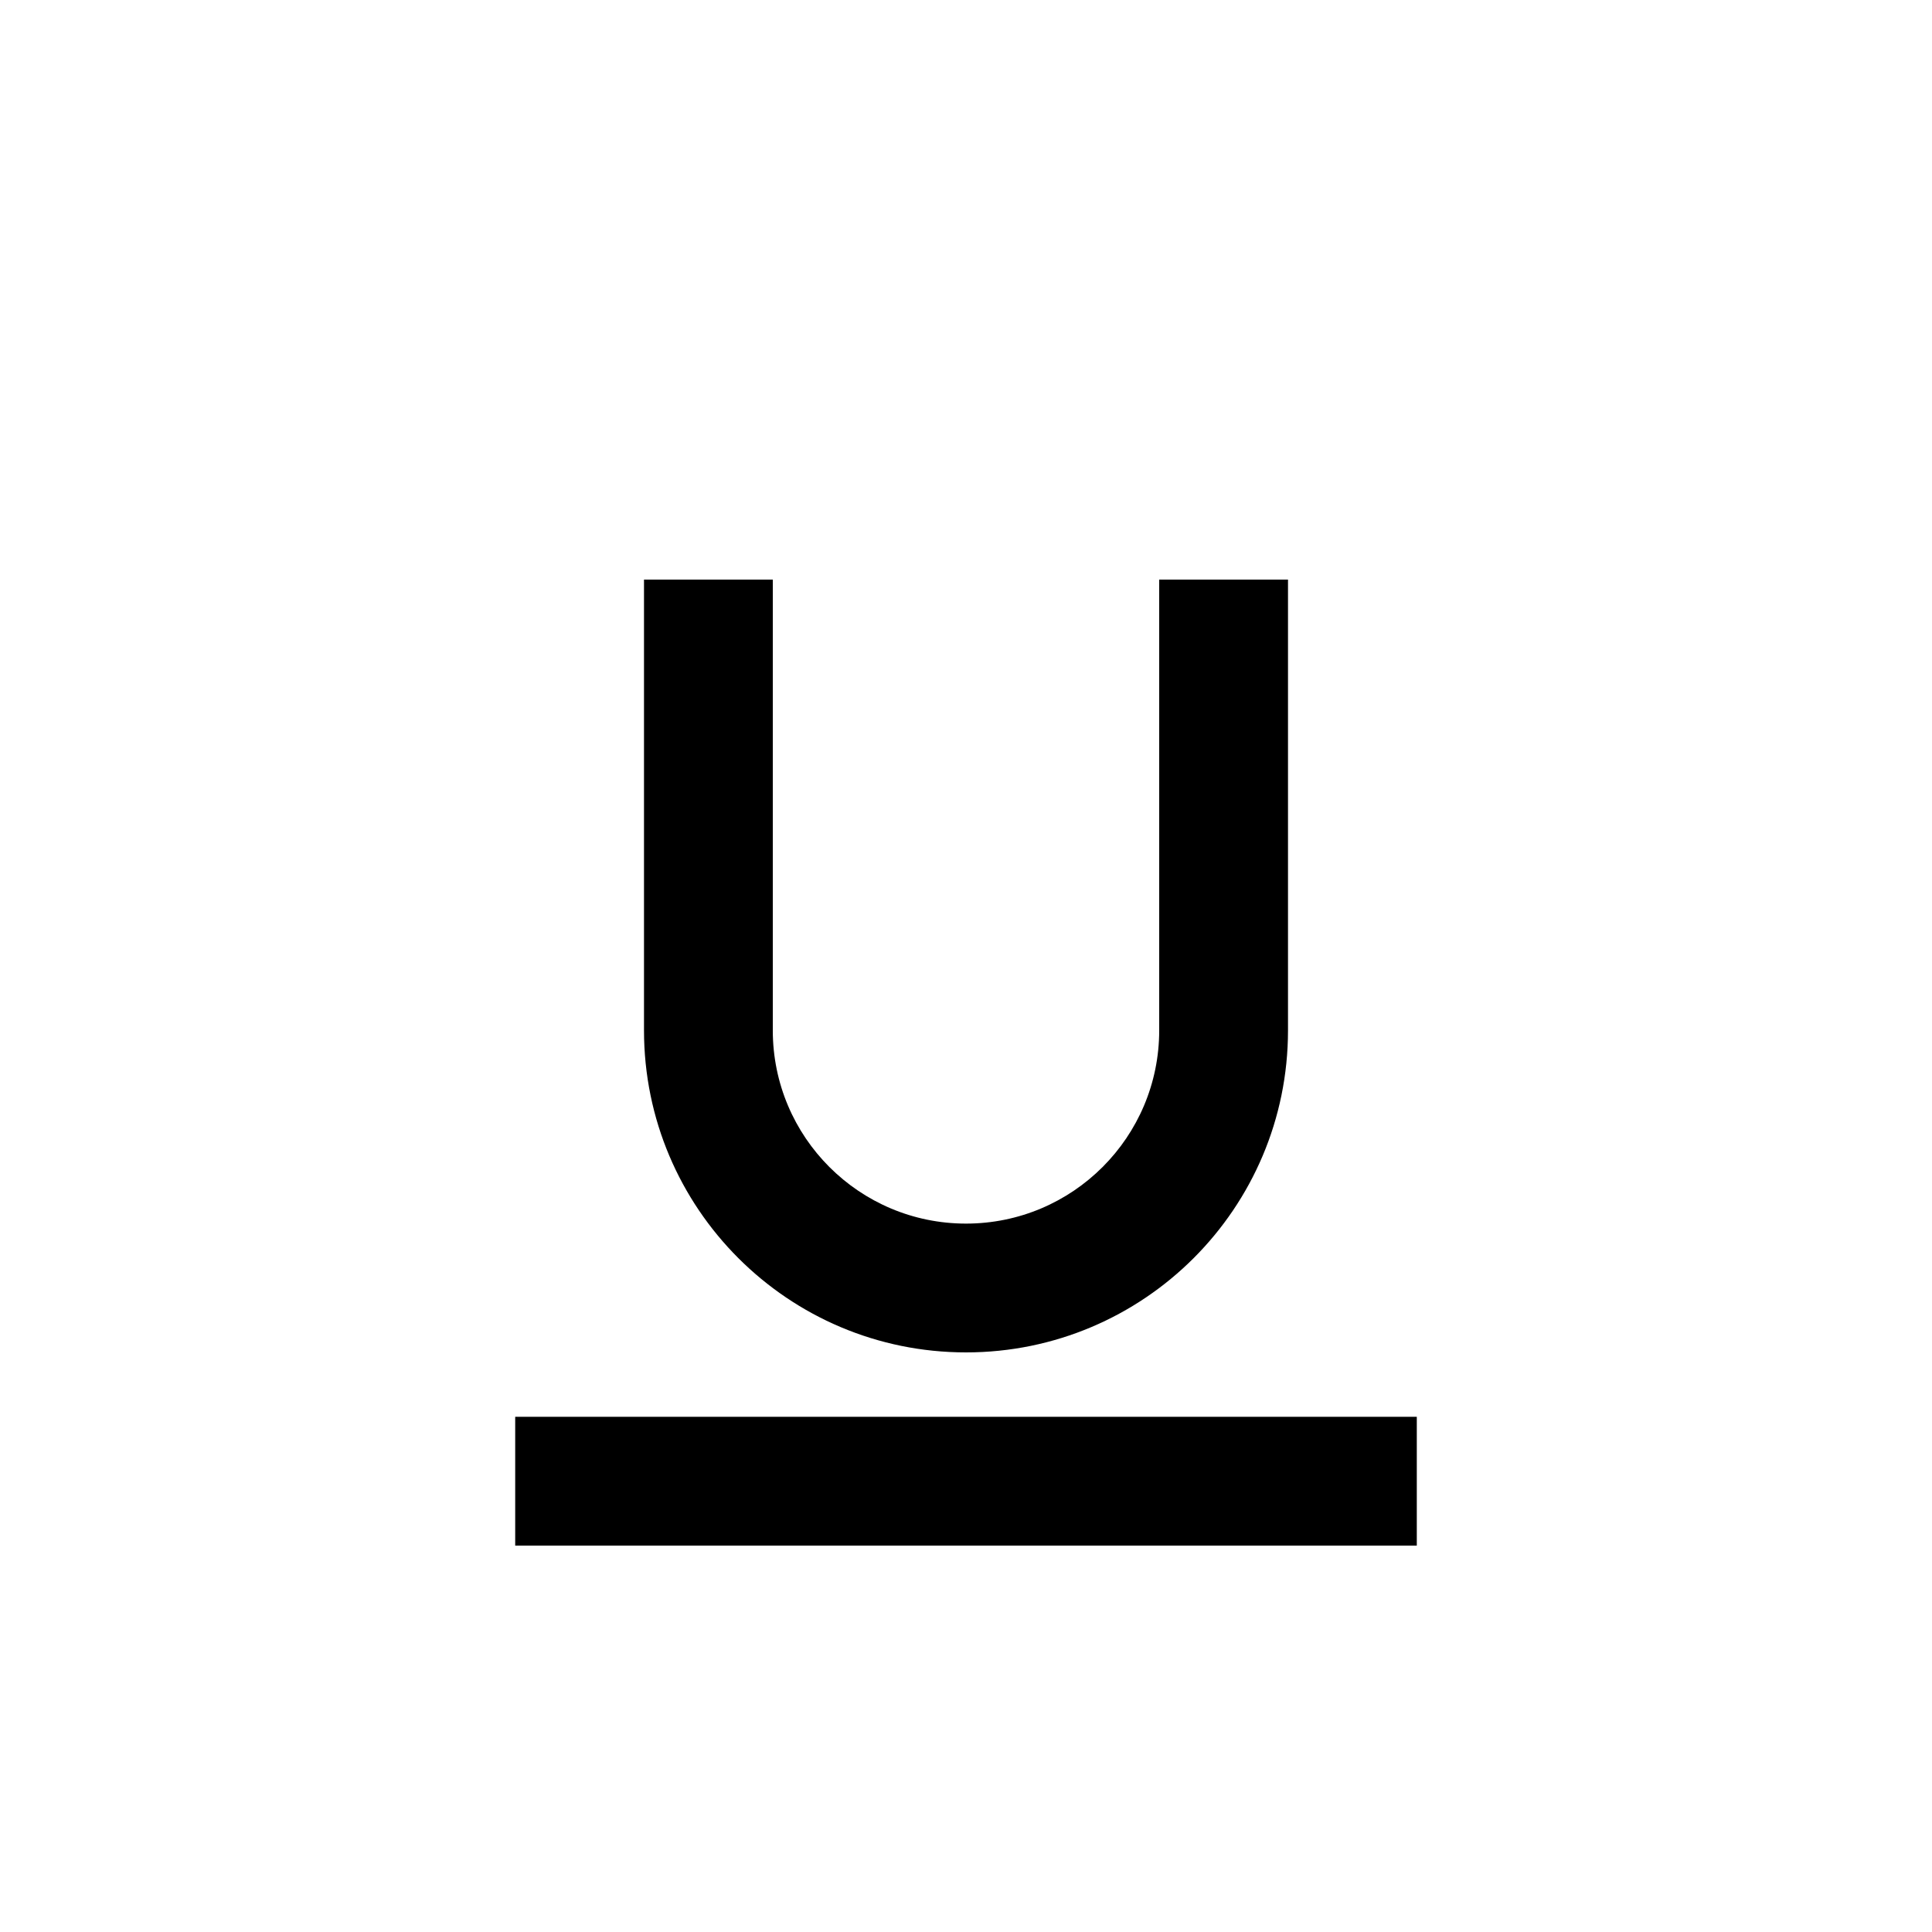
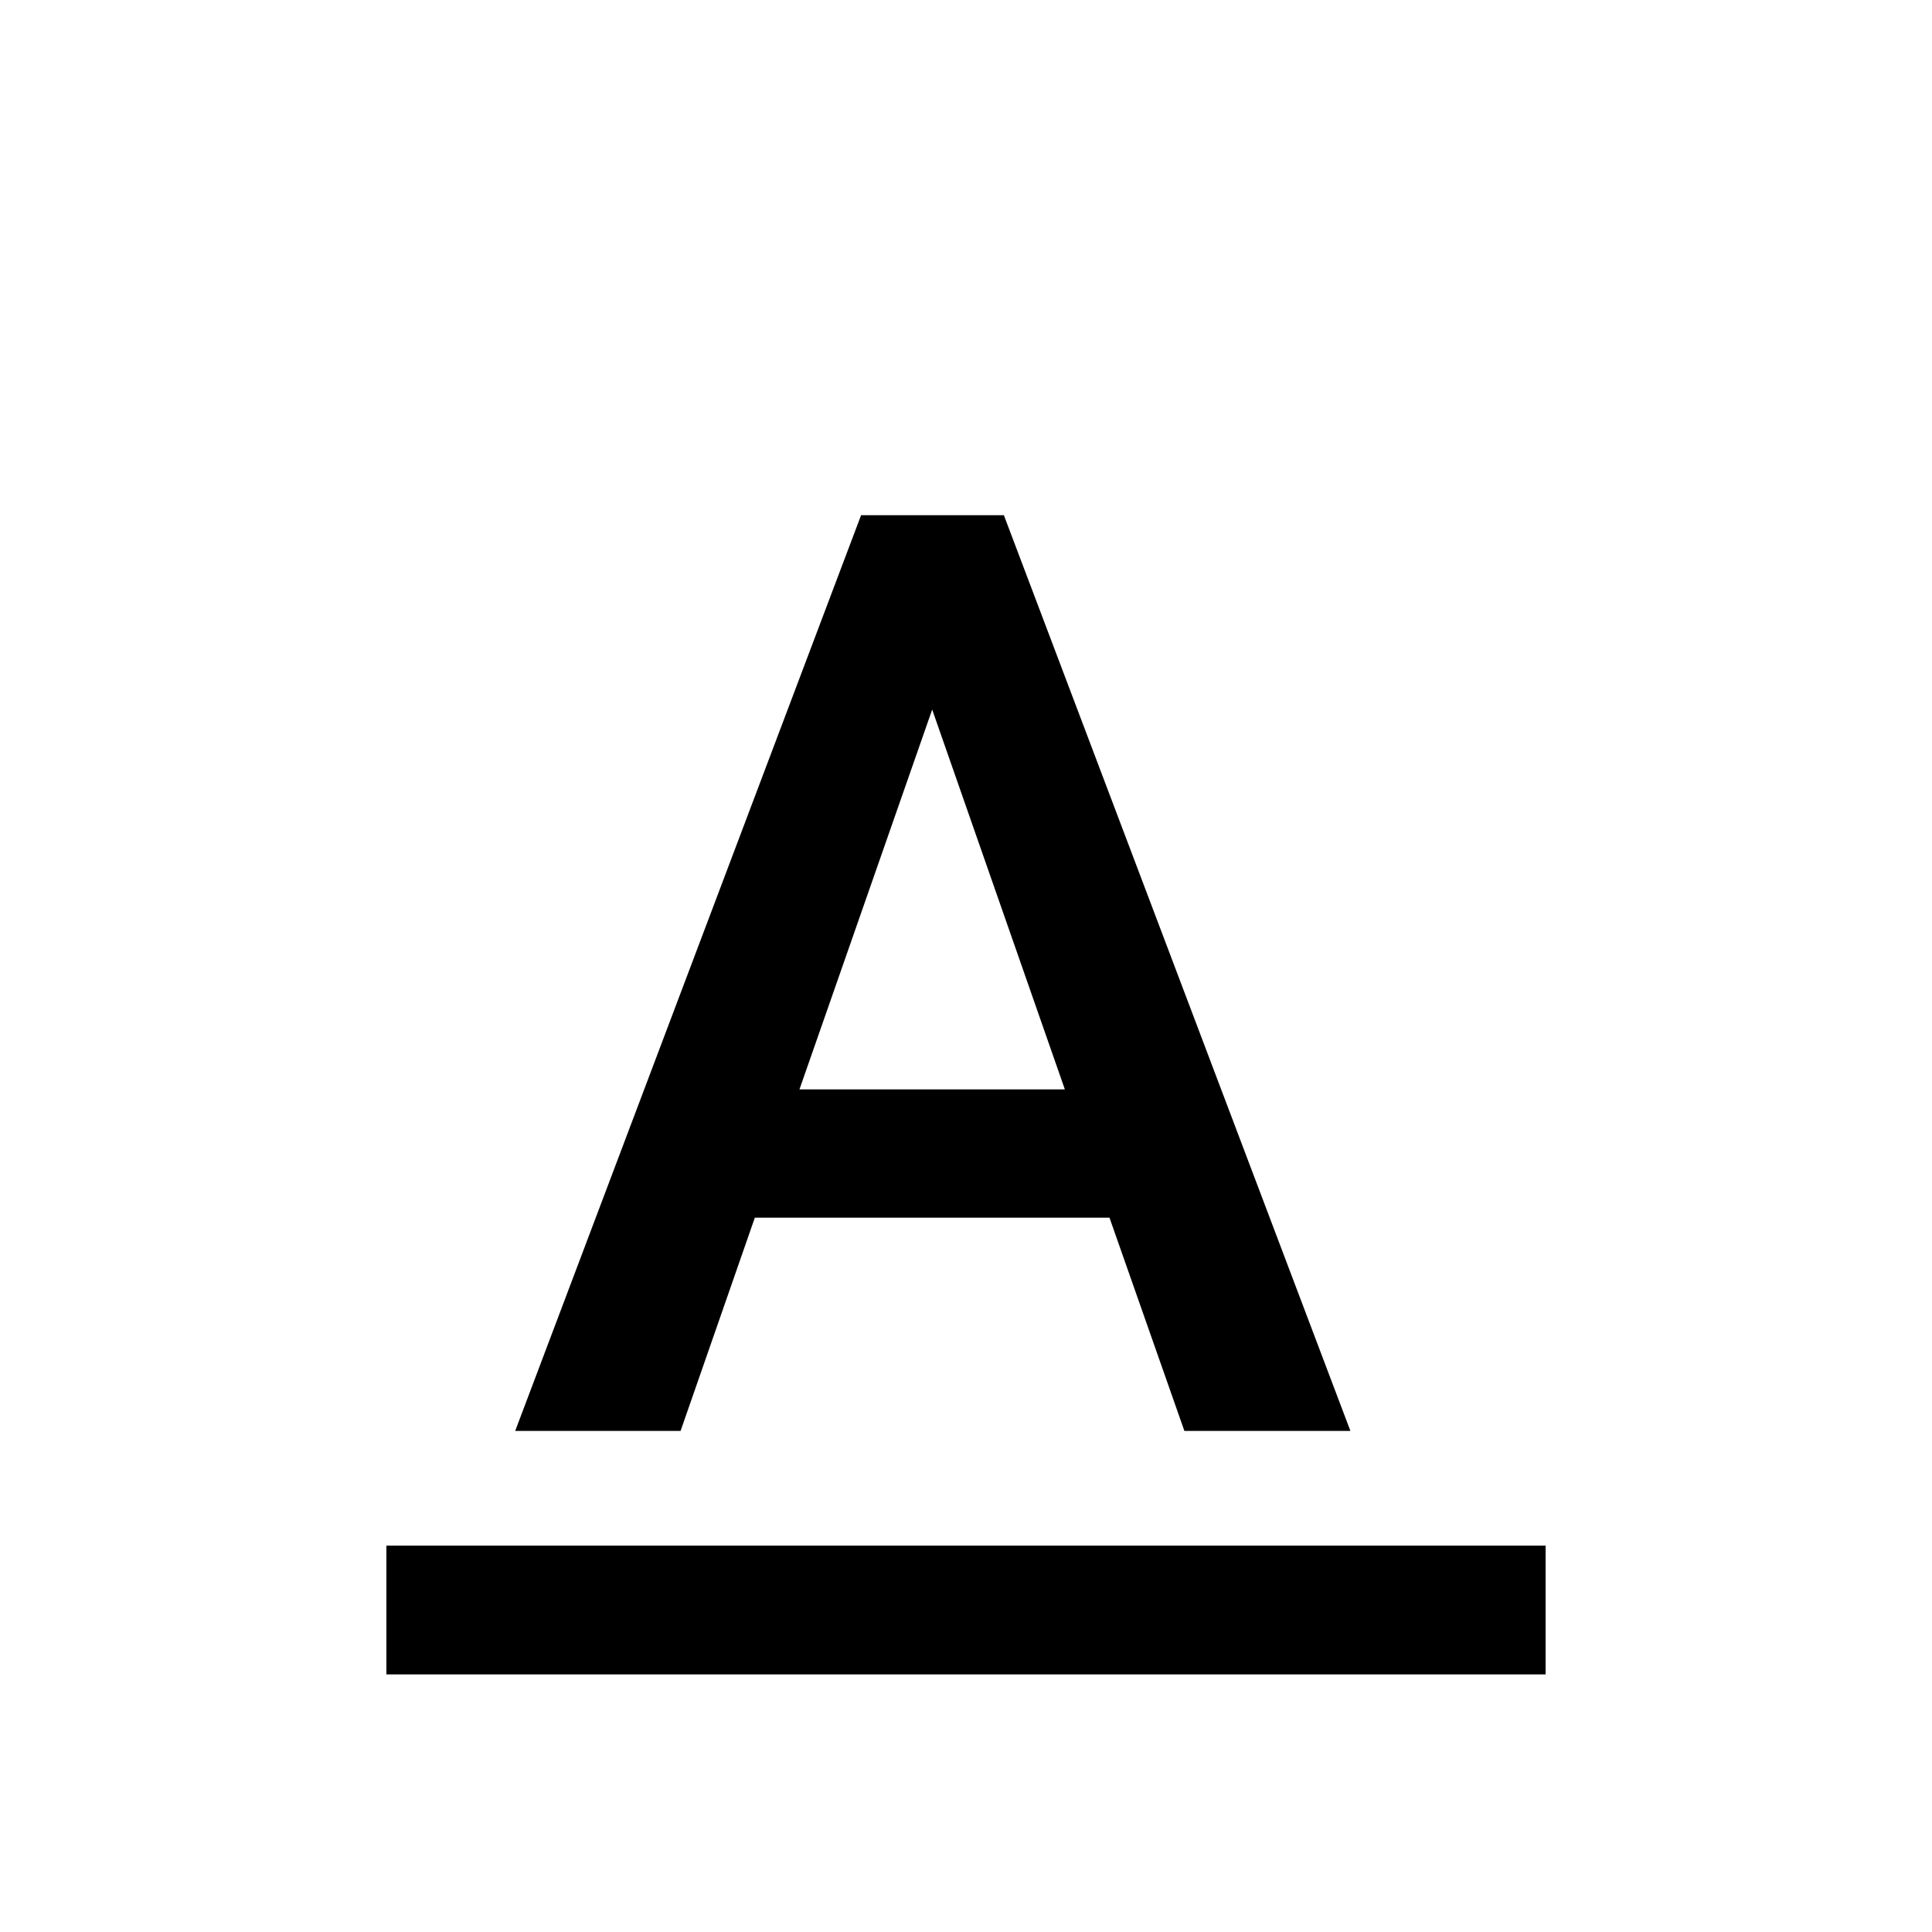
<svg xmlns="http://www.w3.org/2000/svg" viewBox="0 0 30 30">
  <g>
-     <rect width="30" height="30" fill="transparent" stroke="transparent" opacity="0" />
-     <g>
-       <rect x="8" y="22" width="14" height="2" stroke="transparent" />
-       <path d="M18,9v7a3,3,0,0,1-6,0V9H10v7a5,5,0,0,0,10,0V9Z" stroke="transparent" />
-     </g>
+     <rect x="6" y="24" width="18" height="2" stroke="transparent" />
+     <path d="M17.228,18.908H11.721l-1.153,3.311H8L13.371,8h2.217l5.381,14.219H18.391Zm-4.814-1.992h4.121l-2.06-5.898Z" stroke="transparent" fill-rule="evenodd" />
  </g>
</svg>
